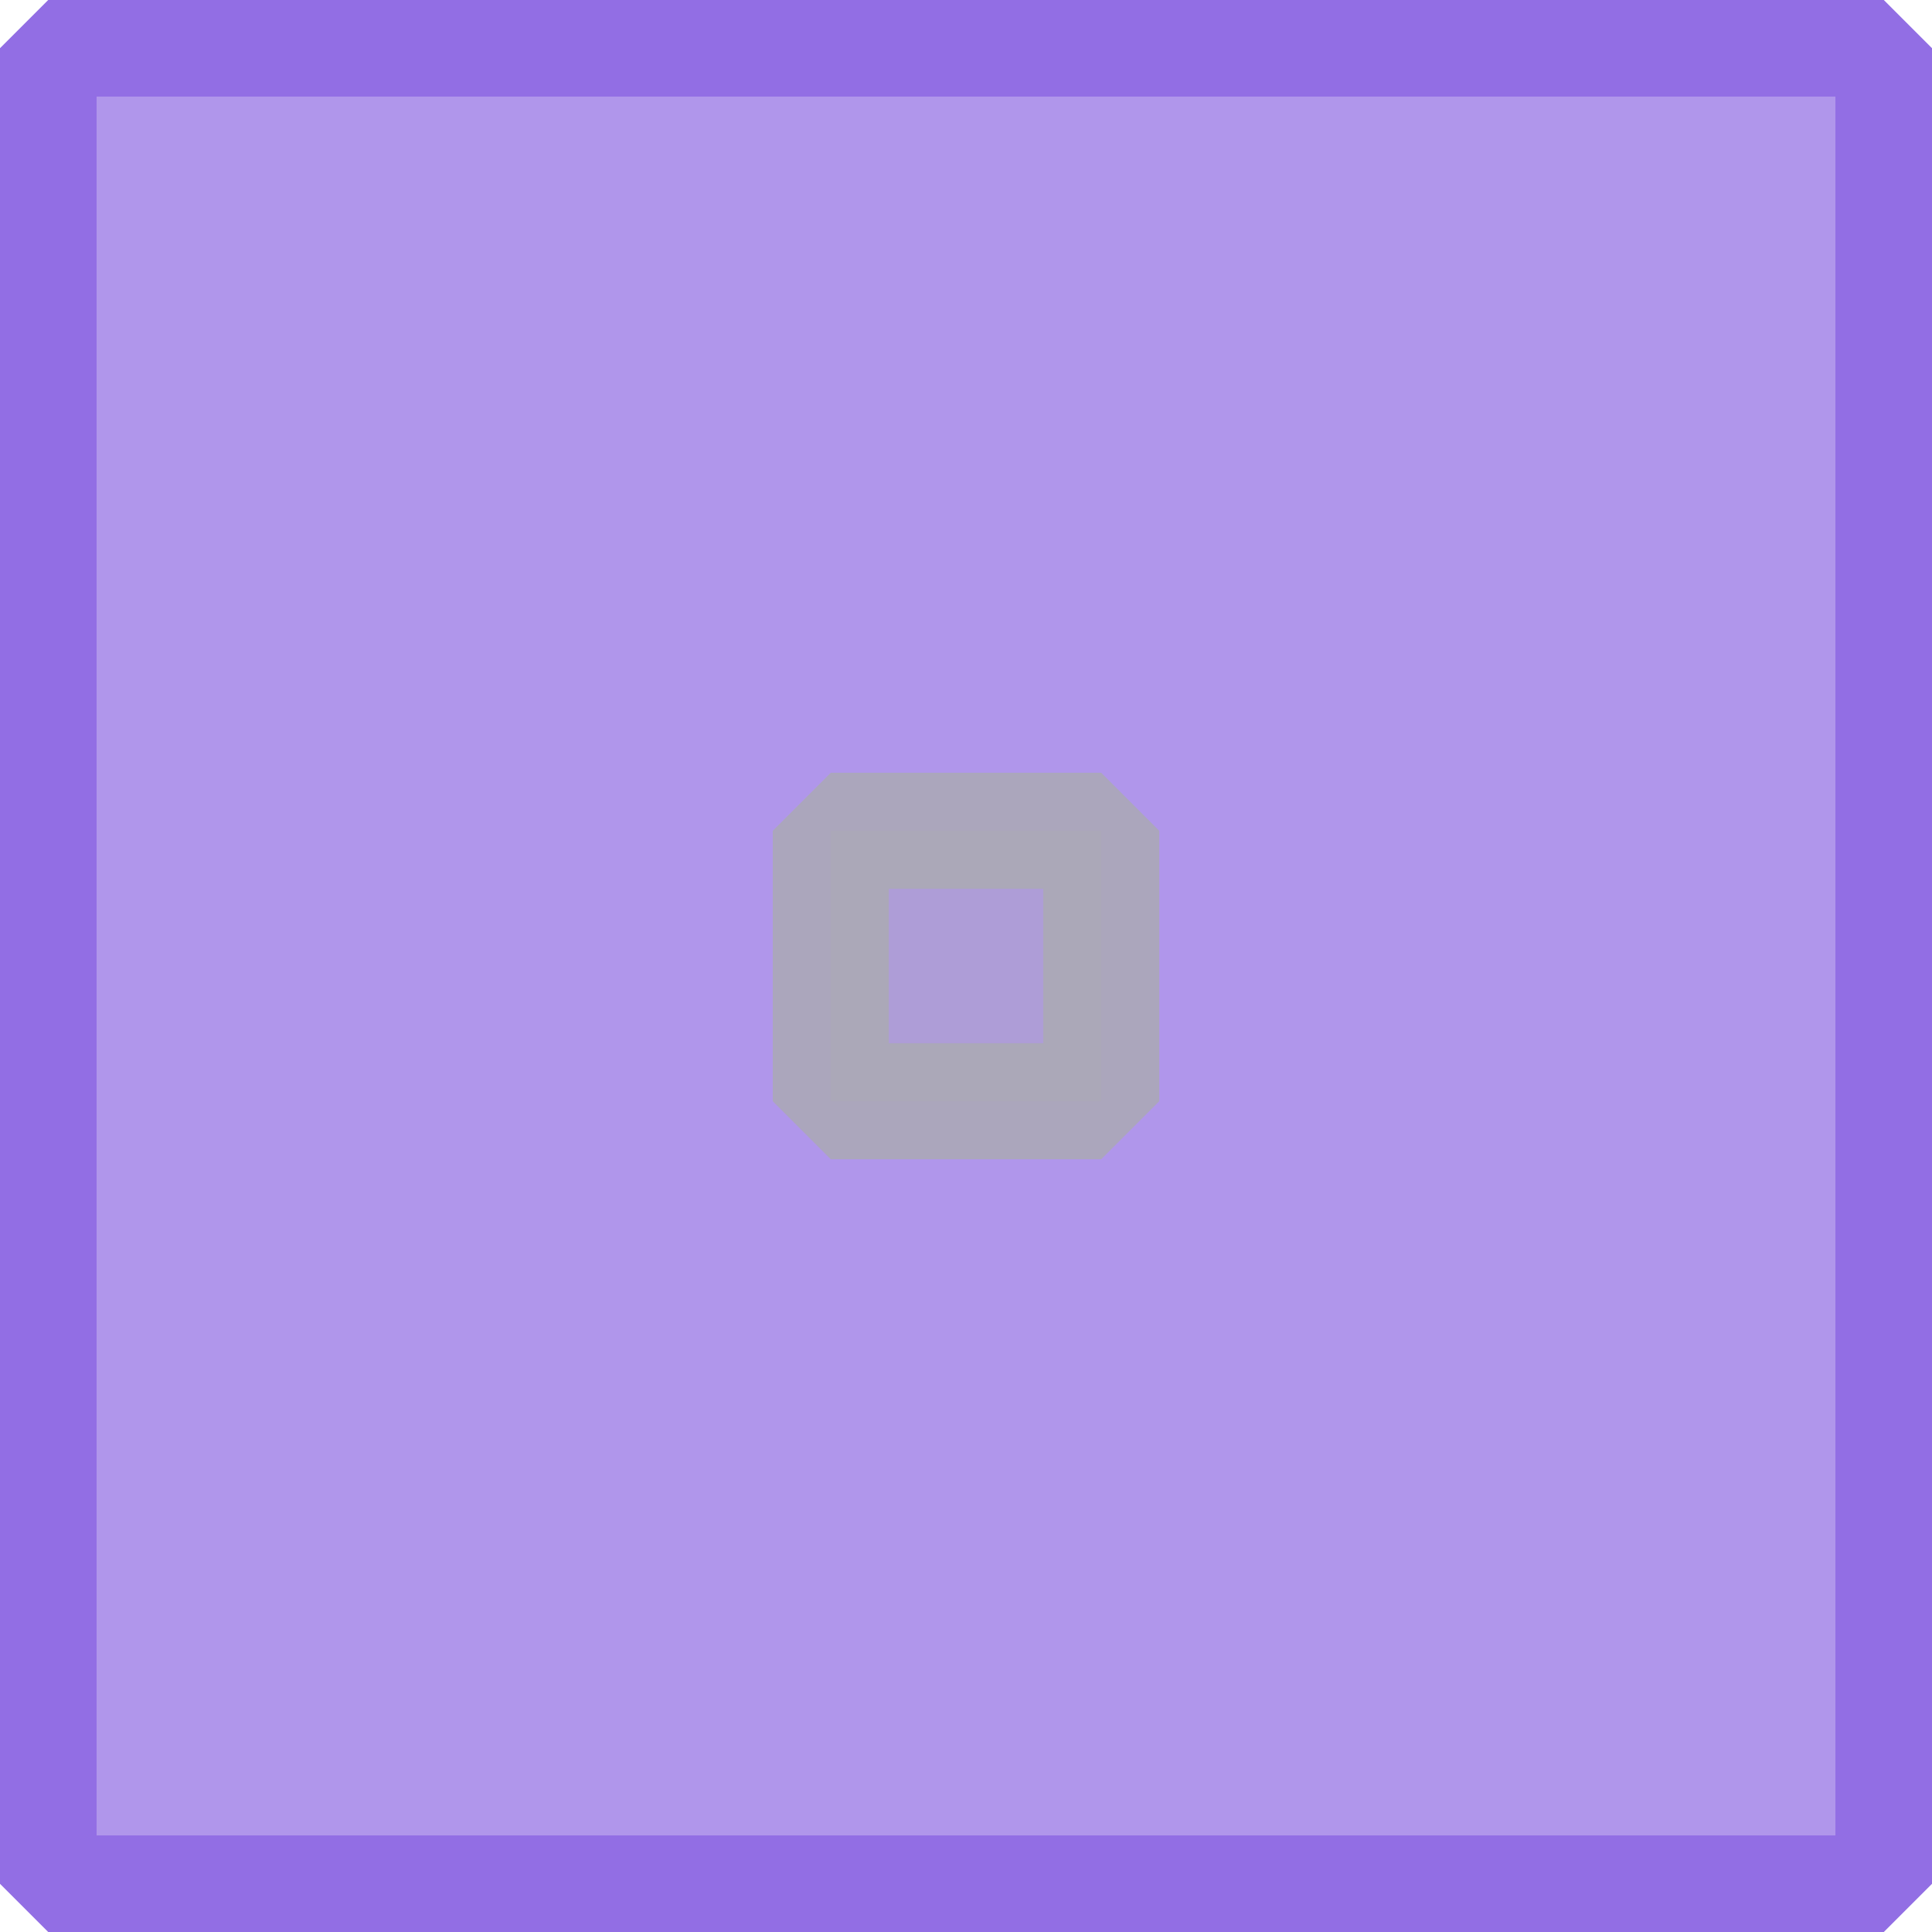
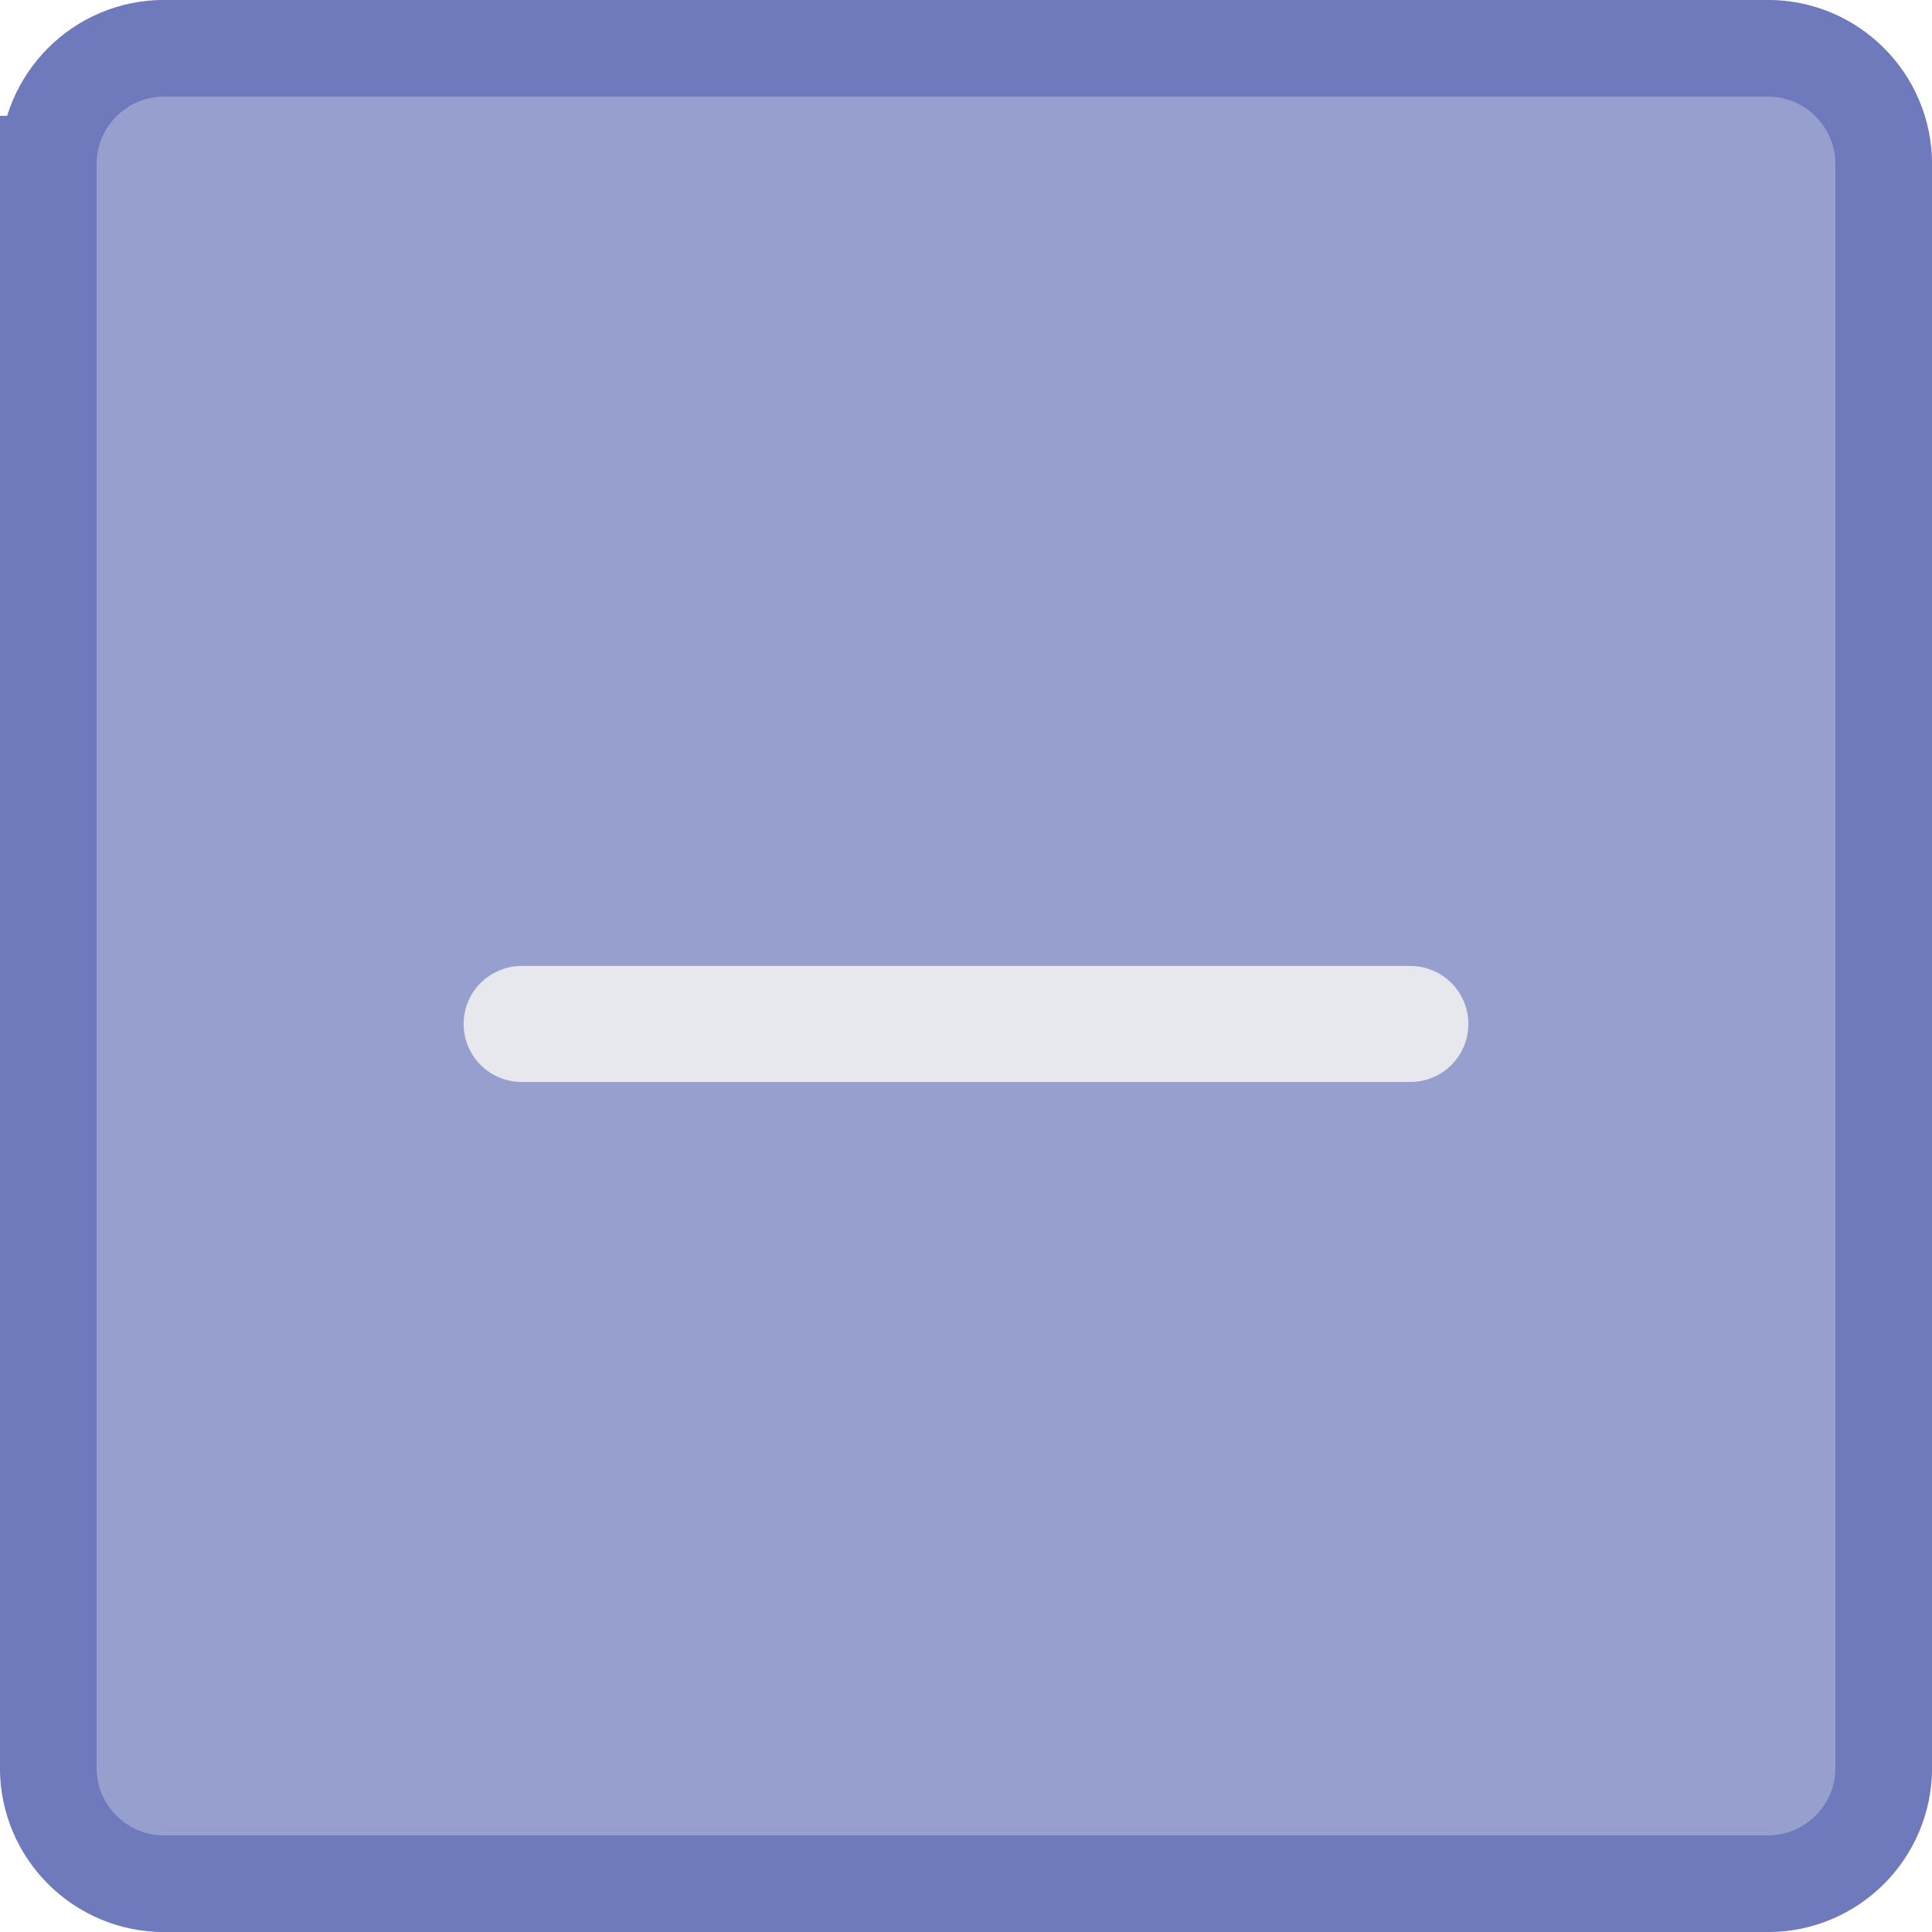
<svg xmlns="http://www.w3.org/2000/svg" viewBox="0 0 50 50" version="1.2" baseProfile="tiny">
  <defs>
</defs>
  <g fill="none" stroke="black" stroke-width="1" fill-rule="evenodd" stroke-linecap="square" stroke-linejoin="bevel">
    <g fill="none" stroke="#000000" stroke-opacity="1" stroke-width="1" stroke-linecap="square" stroke-linejoin="bevel" transform="matrix(1,0,0,1,0,0)" font-family="Noto Sans" font-size="10" font-weight="400" font-style="normal">
</g>
-     <g fill="#926ee4" fill-opacity="0.72" stroke="#926ee4" stroke-opacity="1" stroke-width="2.502" stroke-linecap="square" stroke-linejoin="bevel" transform="matrix(1,0,0,1,2.5,2.5)" font-family="Noto Sans" font-size="10" font-weight="400" font-style="normal">
-       <rect x="-1.251" y="-1.251" width="47.502" height="47.502" />
+     <g fill="#6e7abc" fill-opacity="0.72" stroke="#6e7abc" stroke-opacity="1" stroke-width="2.502" stroke-linecap="square" stroke-linejoin="bevel" transform="matrix(1,0,0,1,2.5,2.5)" font-family="Noto Sans" font-size="10" font-weight="400" font-style="normal">
+       <path vector-effect="none" fill-rule="evenodd" d="M-1.251,1.749 C-1.251,0.092 0.092,-1.251 1.749,-1.251 L43.251,-1.251 C44.908,-1.251 46.251,0.092 46.251,1.749 L46.251,43.251 C46.251,44.908 44.908,46.251 43.251,46.251 L1.749,46.251 C0.092,46.251 -1.251,44.908 -1.251,43.251 L-1.251,1.749" />
    </g>
    <g fill="none" stroke="#000000" stroke-opacity="1" stroke-width="1" stroke-linecap="square" stroke-linejoin="bevel" transform="matrix(1,0,0,1,0,0)" font-family="Noto Sans" font-size="10" font-weight="400" font-style="normal">
</g>
-     <g fill="none" stroke="#aaaab2" stroke-opacity="1" stroke-width="1.001" stroke-linecap="square" stroke-linejoin="bevel" transform="matrix(2.5,0,0,2.5,2.5,2.5)" font-family="Noto Sans" font-size="10" font-weight="400" font-style="normal">
+     <g fill="none" stroke="#eff0f1" stroke-opacity="1" stroke-width="1.001" stroke-linecap="square" stroke-linejoin="bevel" transform="matrix(2.5,0,0,2.5,2.5,2.5)" font-family="Noto Sans" font-size="10" font-weight="400" font-style="normal">
</g>
-     <g fill="none" stroke="#aaaab2" stroke-opacity="1" stroke-width="1.001" stroke-linecap="round" stroke-linejoin="miter" stroke-miterlimit="2" transform="matrix(2.5,0,0,2.5,2.5,2.5)" font-family="Noto Sans" font-size="10" font-weight="400" font-style="normal">
- </g>
-     <g fill="none" stroke="#aaaab2" stroke-opacity="1" stroke-width="1.001" stroke-linecap="round" stroke-linejoin="miter" stroke-miterlimit="2" transform="matrix(2.5,0,0,2.5,2.5,2.5)" font-family="Noto Sans" font-size="10" font-weight="400" font-style="normal">
- </g>
-     <g fill="#aaaab2" fill-opacity="0.35" stroke="#aaaab2" stroke-opacity="0.81" stroke-width="1.201" stroke-linecap="round" stroke-linejoin="bevel" transform="matrix(2.5,0,0,2.5,21.5,21.5)" font-family="Noto Sans" font-size="10" font-weight="400" font-style="normal">
-       <rect x="0" y="0" width="2.8" height="2.8" />
+     <g fill="none" stroke="#eff0f1" stroke-opacity="0.9" stroke-width="1.201" stroke-linecap="round" stroke-linejoin="miter" stroke-miterlimit="2" transform="matrix(2.5,0,0,2.5,2.5,2.5)" font-family="Noto Sans" font-size="10" font-weight="400" font-style="normal">
+       <polyline fill="none" vector-effect="none" points="4.4,9.6 13.6,9.6 " />
    </g>
-     <g fill="none" stroke="#aaaab2" stroke-opacity="1" stroke-width="1.001" stroke-linecap="square" stroke-linejoin="bevel" transform="matrix(2.5,0,0,2.5,2.5,2.5)" font-family="Noto Sans" font-size="10" font-weight="400" font-style="normal">
+     <g fill="none" stroke="#eff0f1" stroke-opacity="1" stroke-width="1.001" stroke-linecap="square" stroke-linejoin="bevel" transform="matrix(2.5,0,0,2.5,2.5,2.5)" font-family="Noto Sans" font-size="10" font-weight="400" font-style="normal">
</g>
    <g fill="none" stroke="#000000" stroke-opacity="1" stroke-width="1" stroke-linecap="square" stroke-linejoin="bevel" transform="matrix(1,0,0,1,0,0)" font-family="Noto Sans" font-size="10" font-weight="400" font-style="normal">
</g>
  </g>
</svg>
